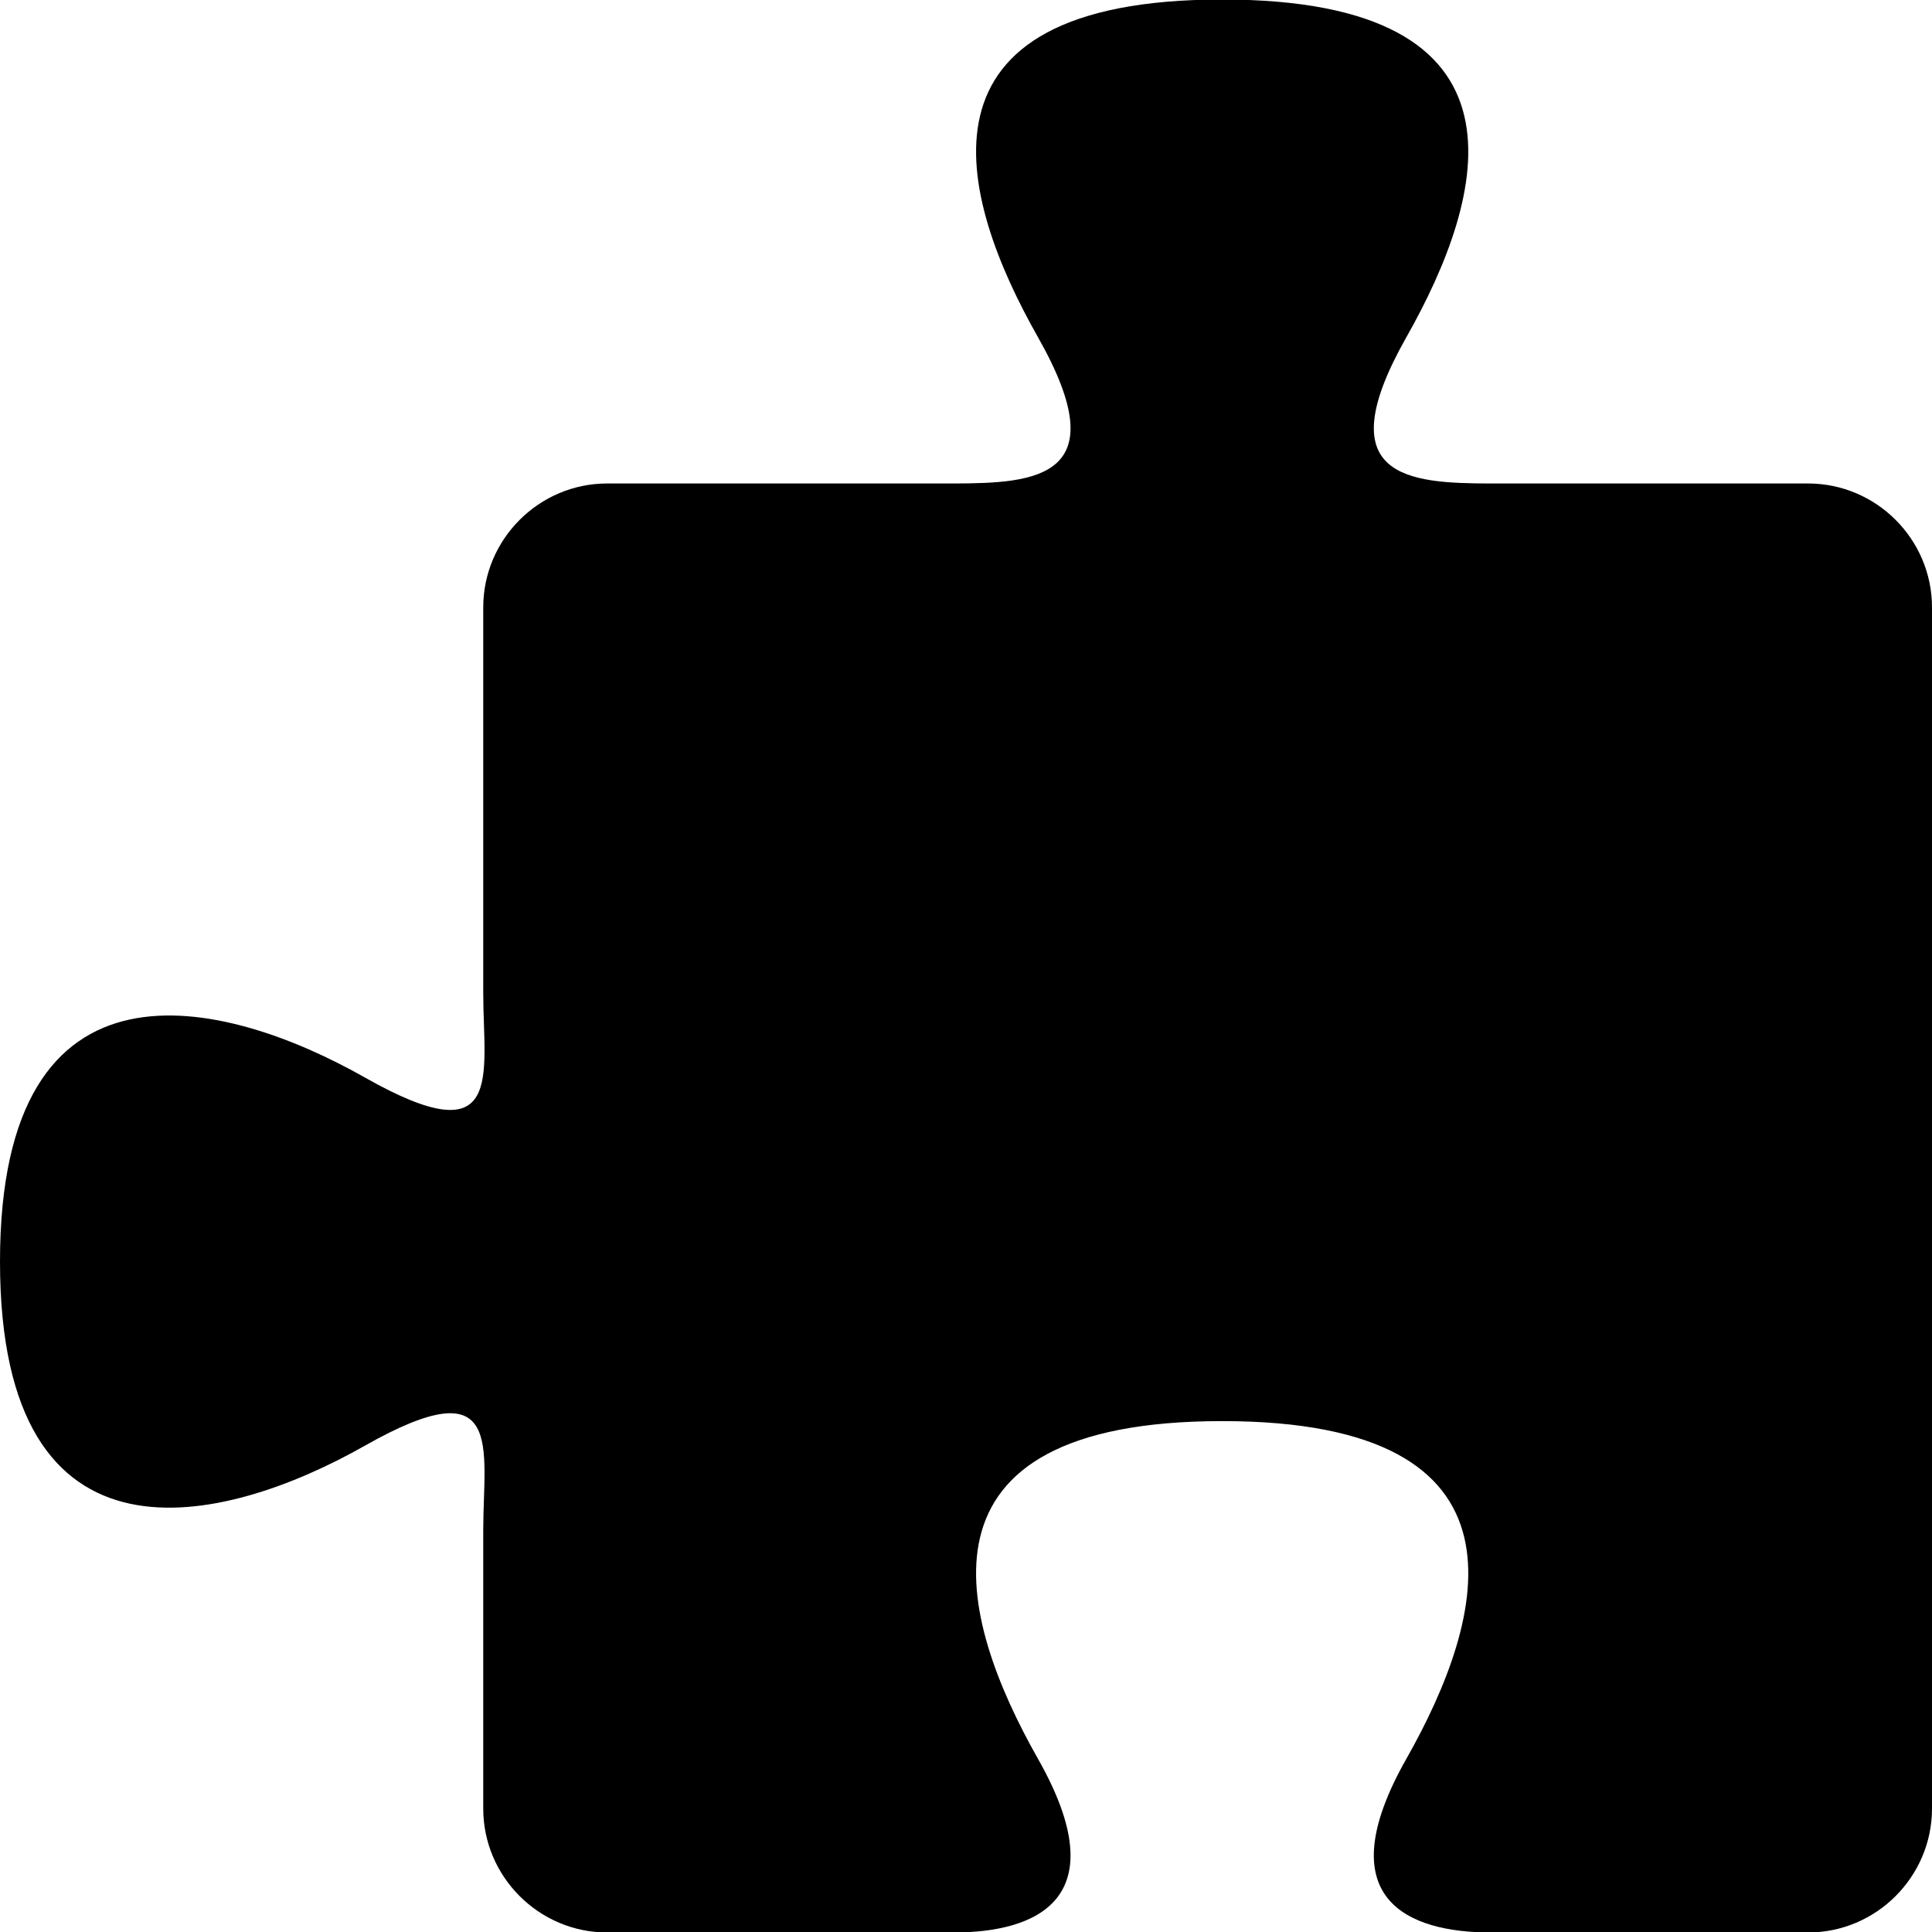
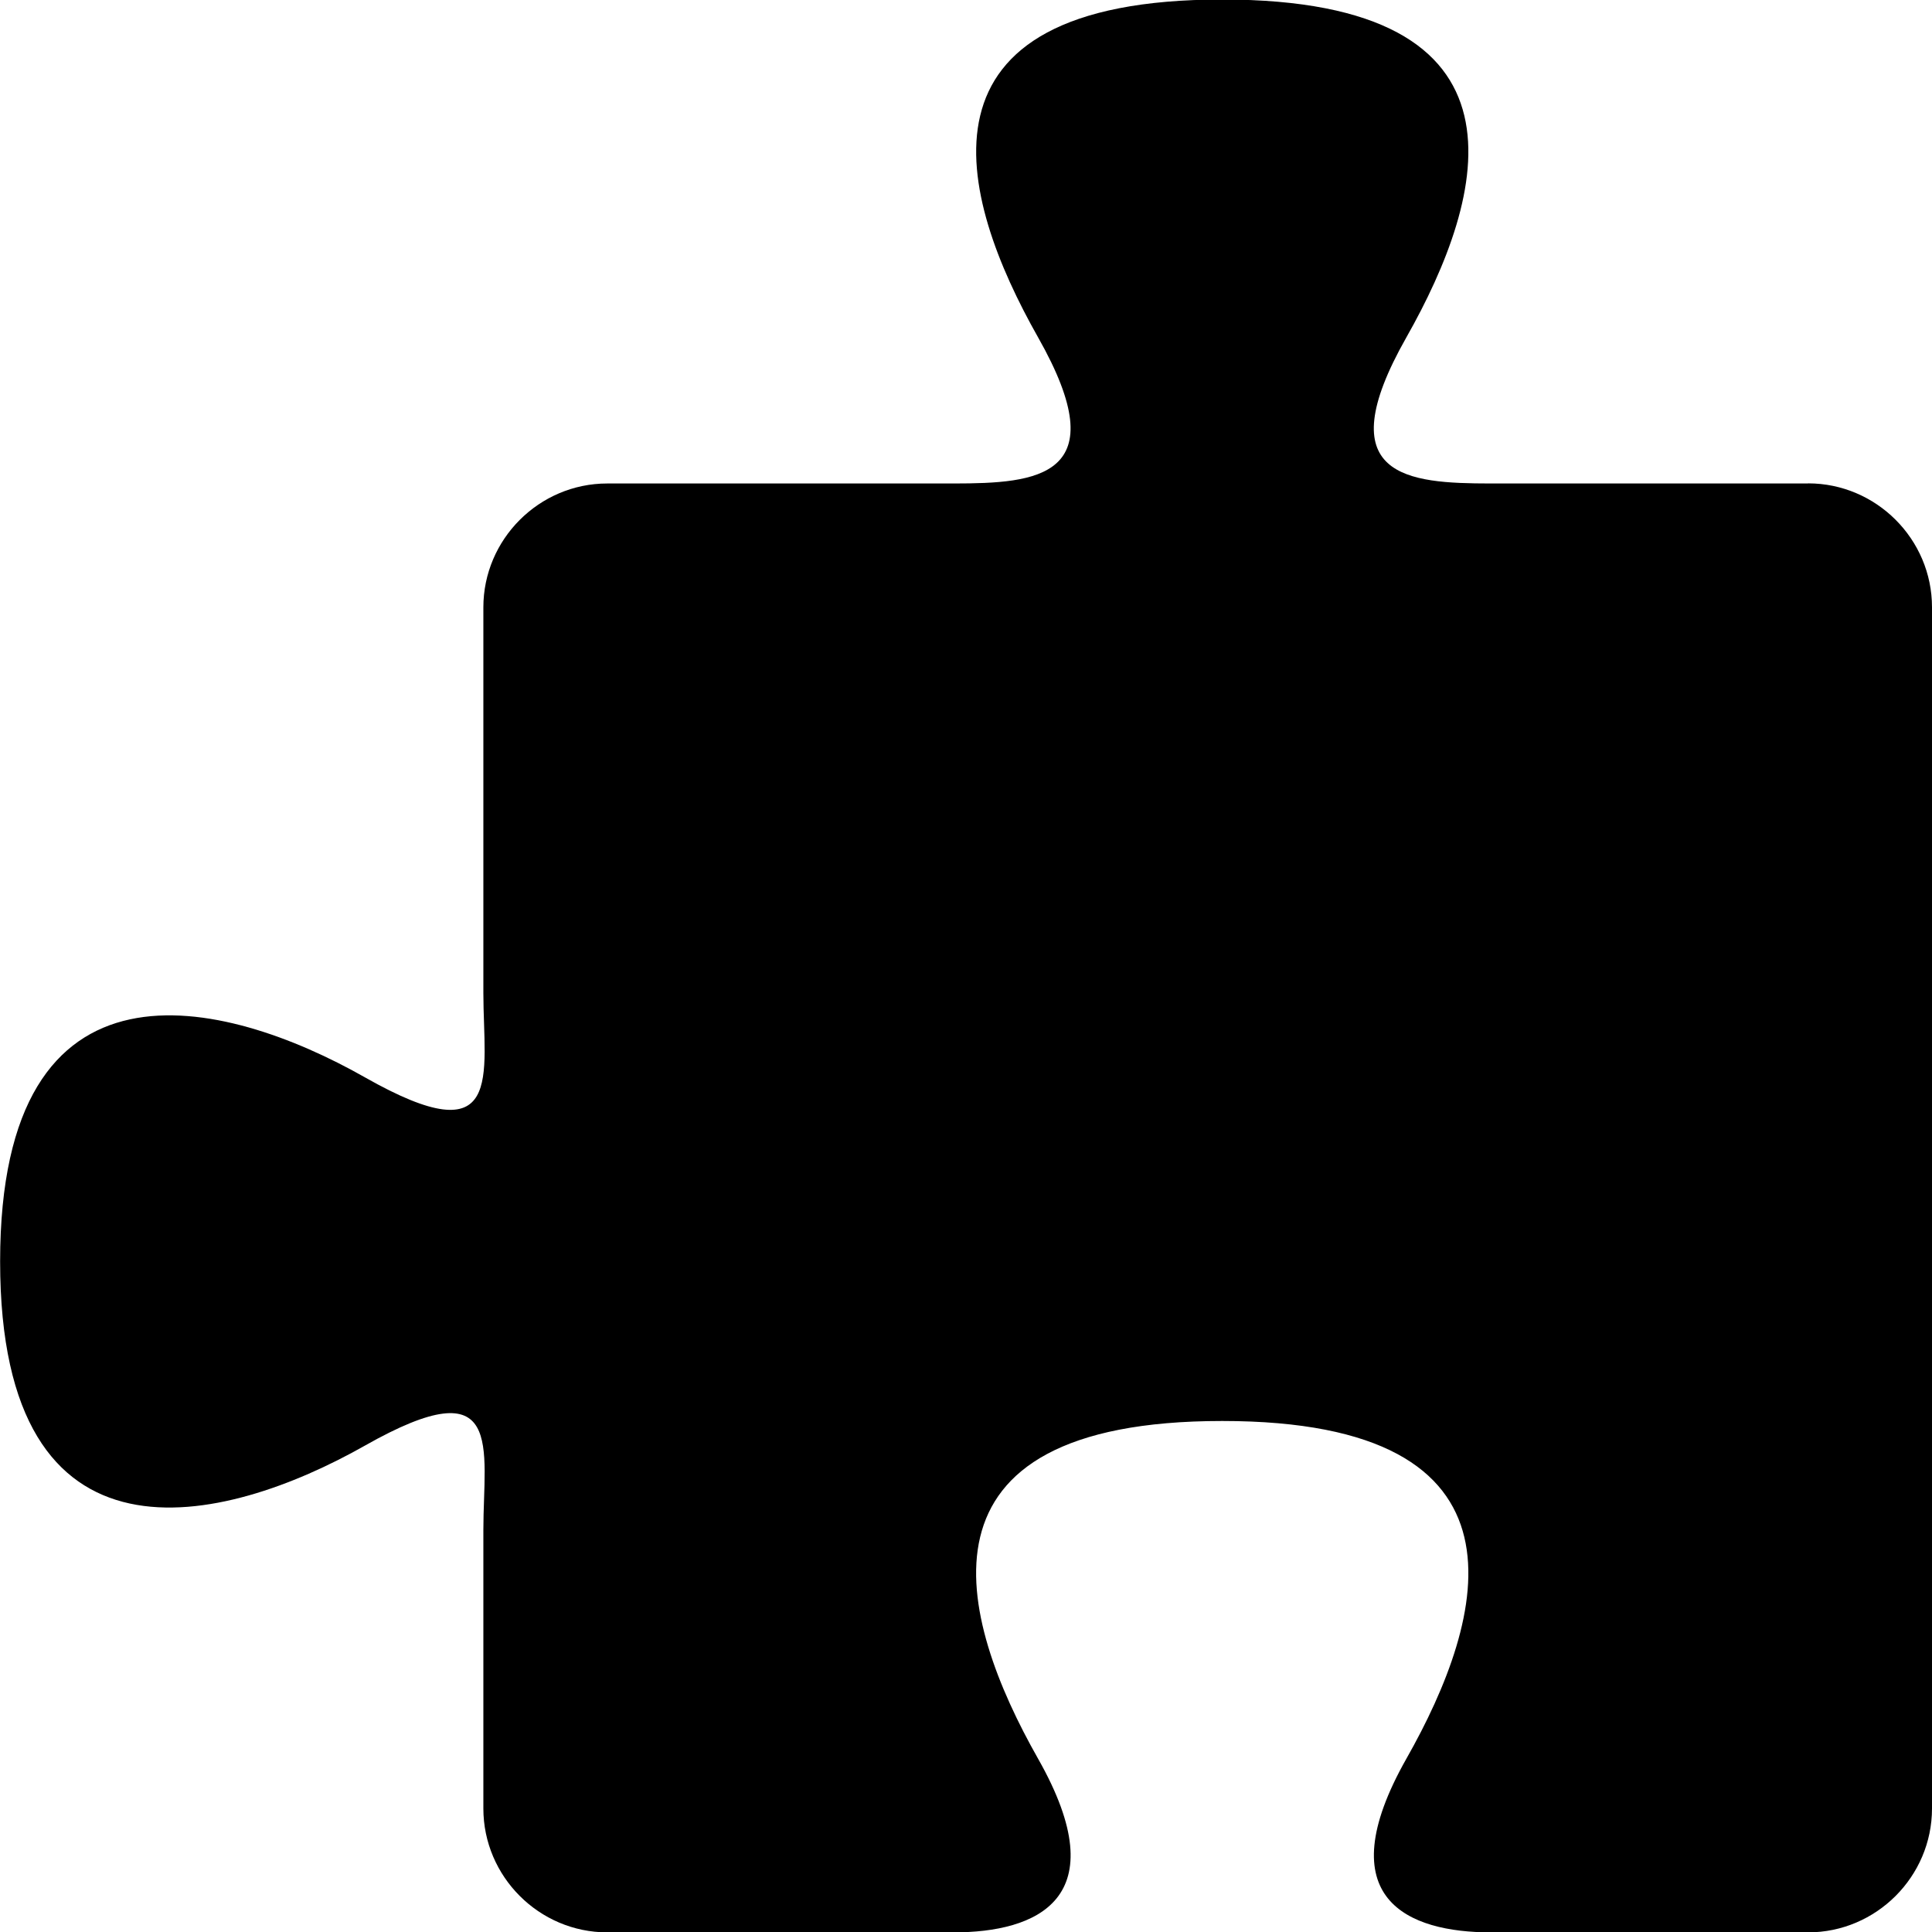
- <svg xmlns="http://www.w3.org/2000/svg" version="1.1" width="32" height="32" viewBox="0 0 32 32">
-   <path d="M29.948 8.008h-5.264c-1.357-0.002-2.709-0.094-1.391-2.421 1.321-2.331 2.254-5.595-3.050-5.595s-4.371 3.264-3.050 5.595c1.319 2.327-0.034 2.418-1.391 2.421h-5.746c-1.129 0-2.052 0.924-2.052 2.052v6.387c0 1.36 0.369 2.72-1.962 1.399s-6.042-2.254-6.042 3.050c0 5.303 3.711 4.371 6.042 3.050s1.962 0.039 1.962 1.399v4.611c0 1.129 0.924 2.052 2.052 2.052h5.738c1.36 0 2.72-0.544 1.399-2.875s-2.254-5.595 3.050-5.595 4.371 3.264 3.050 5.595c-1.321 2.331 0.039 2.875 1.399 2.875h5.256c1.129 0 2.052-0.924 2.052-2.052v-19.896c0-1.129-0.923-2.052-2.052-2.052z" />
+ <svg xmlns="http://www.w3.org/2000/svg" version="1.1" width="16" height="16" viewBox="0 0 16 16">
+   <path d="M14.974 4.004h-2.632c-0.679-0.001-1.355-0.047-0.695-1.21 0.661-1.166 1.127-2.798-1.525-2.798s-2.185 1.632-1.525 2.798c0.659 1.163-0.017 1.209-0.695 1.21h-2.873c-0.564 0-1.026 0.462-1.026 1.026v3.193c0 0.68 0.184 1.36-0.981 0.699s-3.021-1.127-3.021 1.525c0 2.652 1.855 2.185 3.021 1.525s0.981 0.019 0.981 0.699v2.306c0 0.564 0.462 1.026 1.026 1.026h2.869c0.68 0 1.36-0.272 0.699-1.438s-1.127-2.797 1.525-2.797 2.186 1.632 1.525 2.797c-0.66 1.166 0.019 1.438 0.699 1.438h2.628c0.564 0 1.026-0.462 1.026-1.026v-9.948c0-0.564-0.462-1.026-1.026-1.026z" />
</svg>
